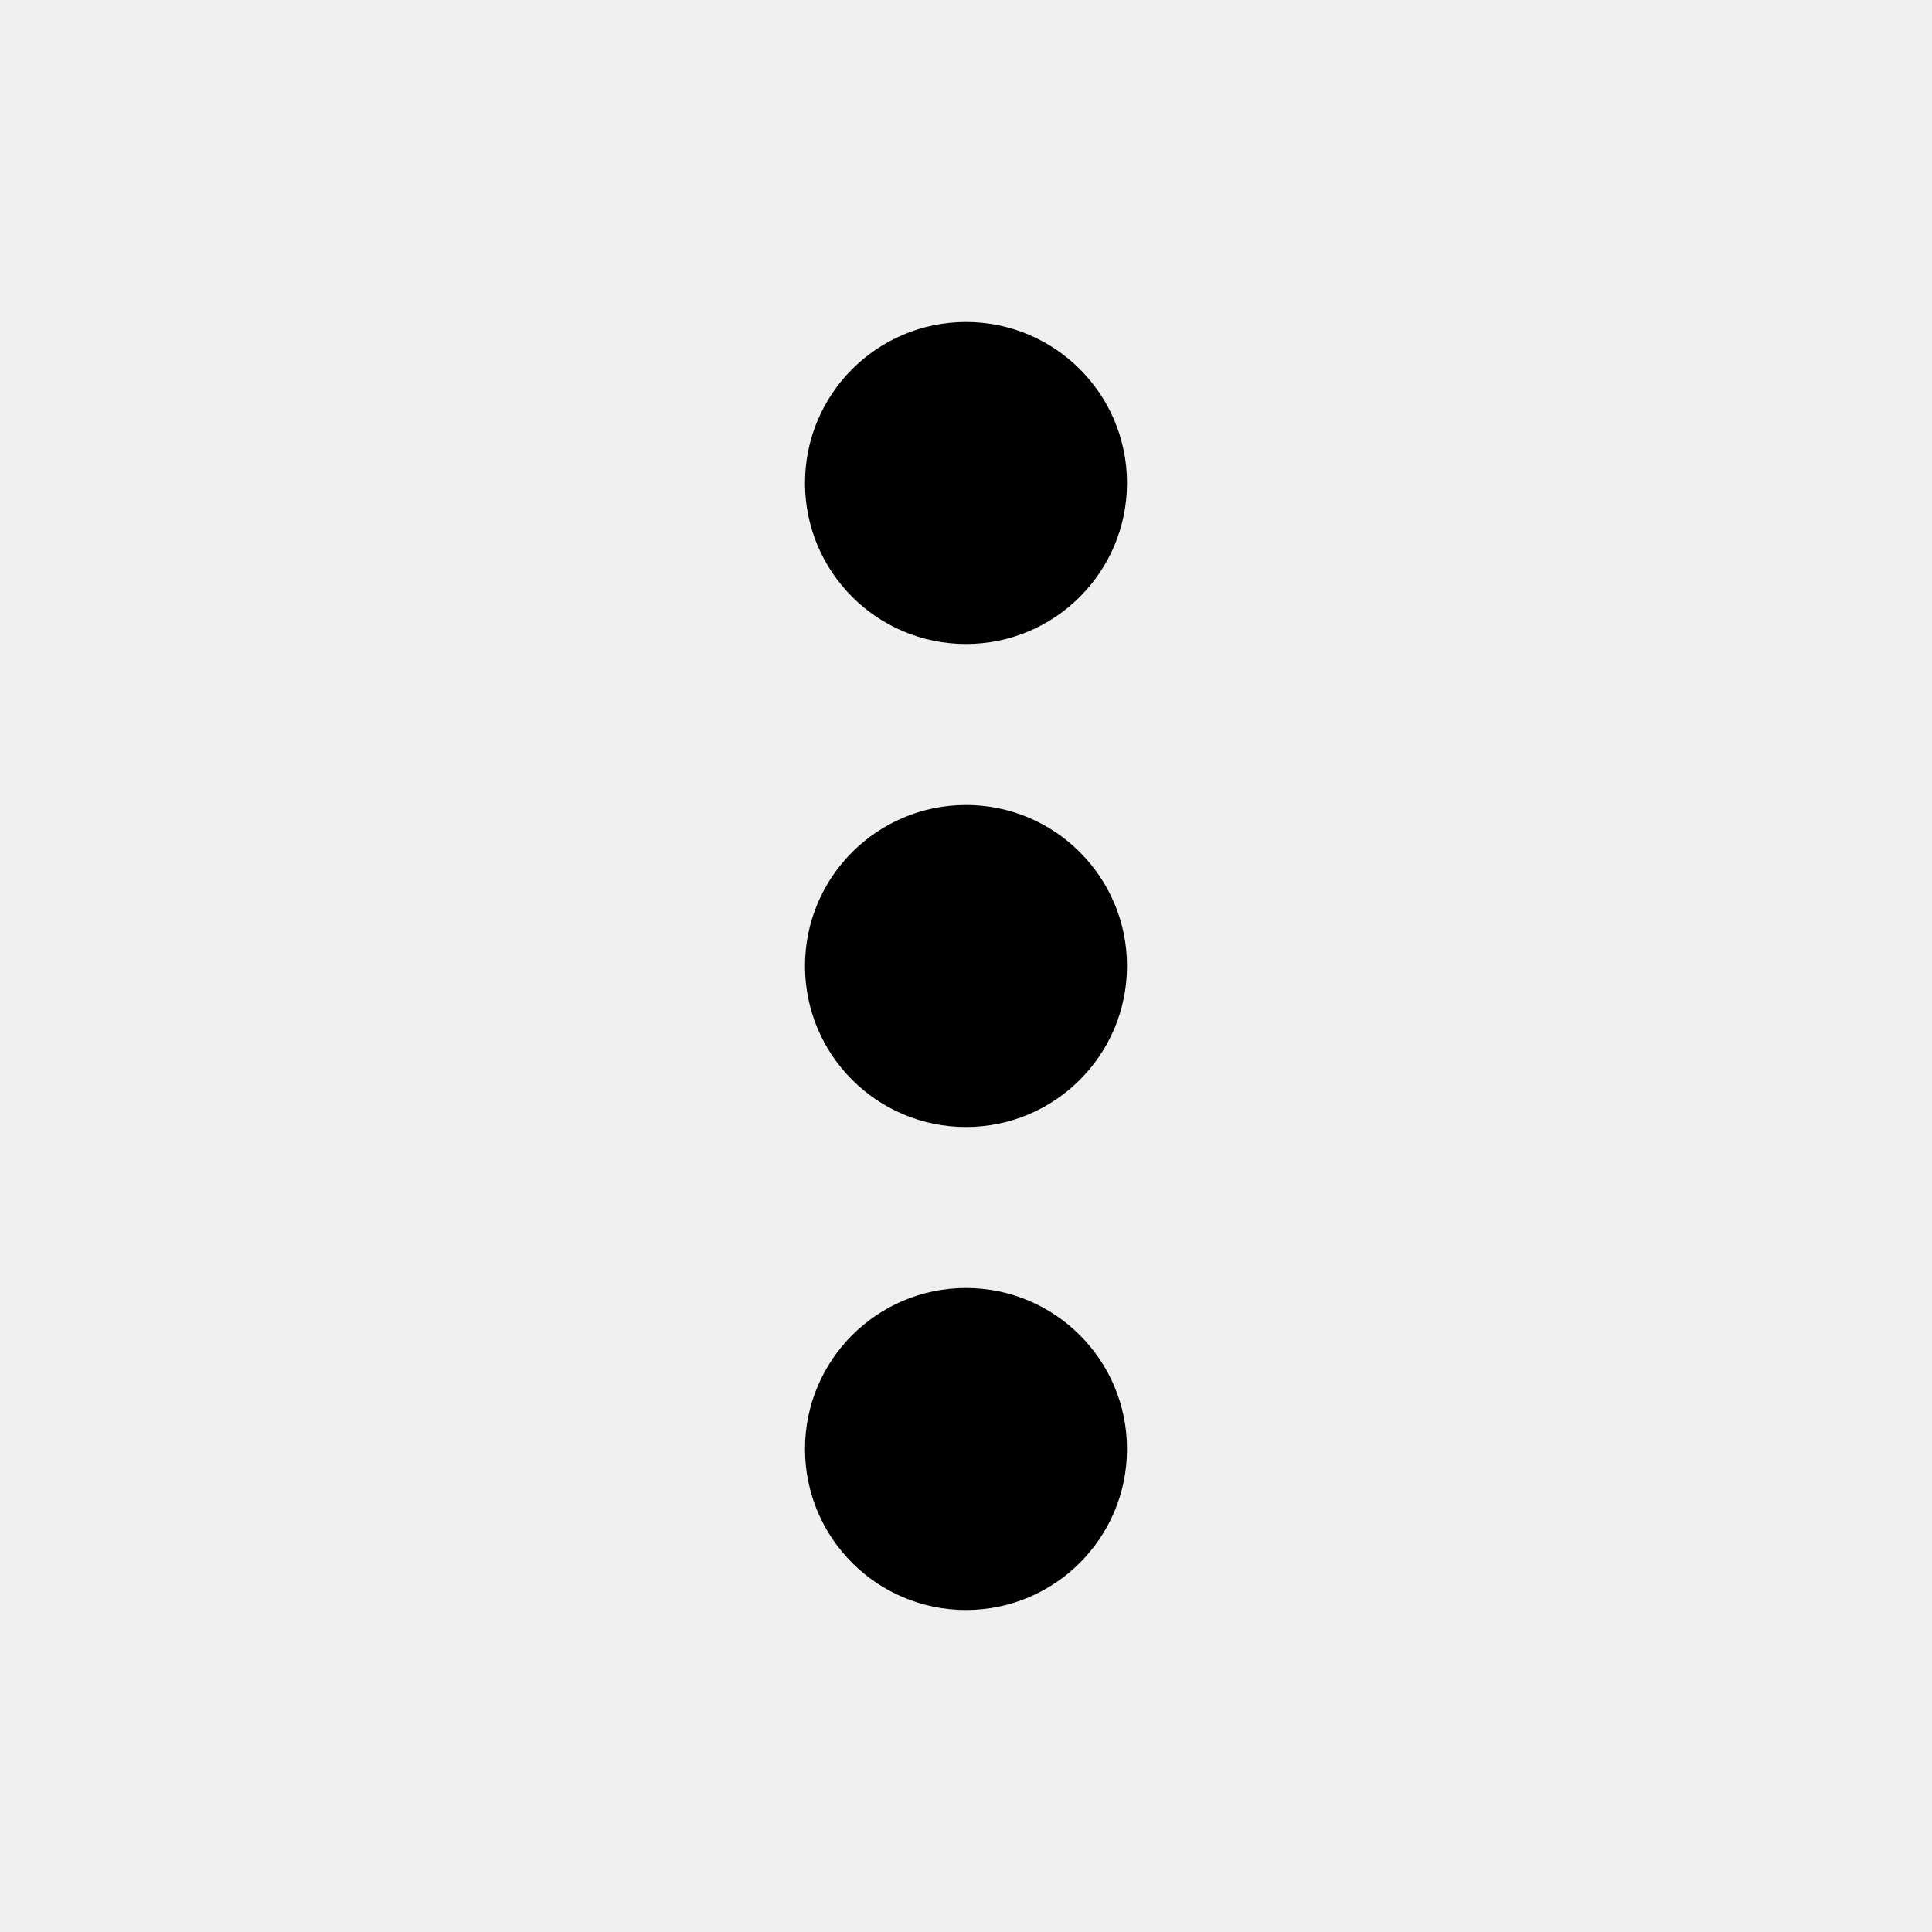
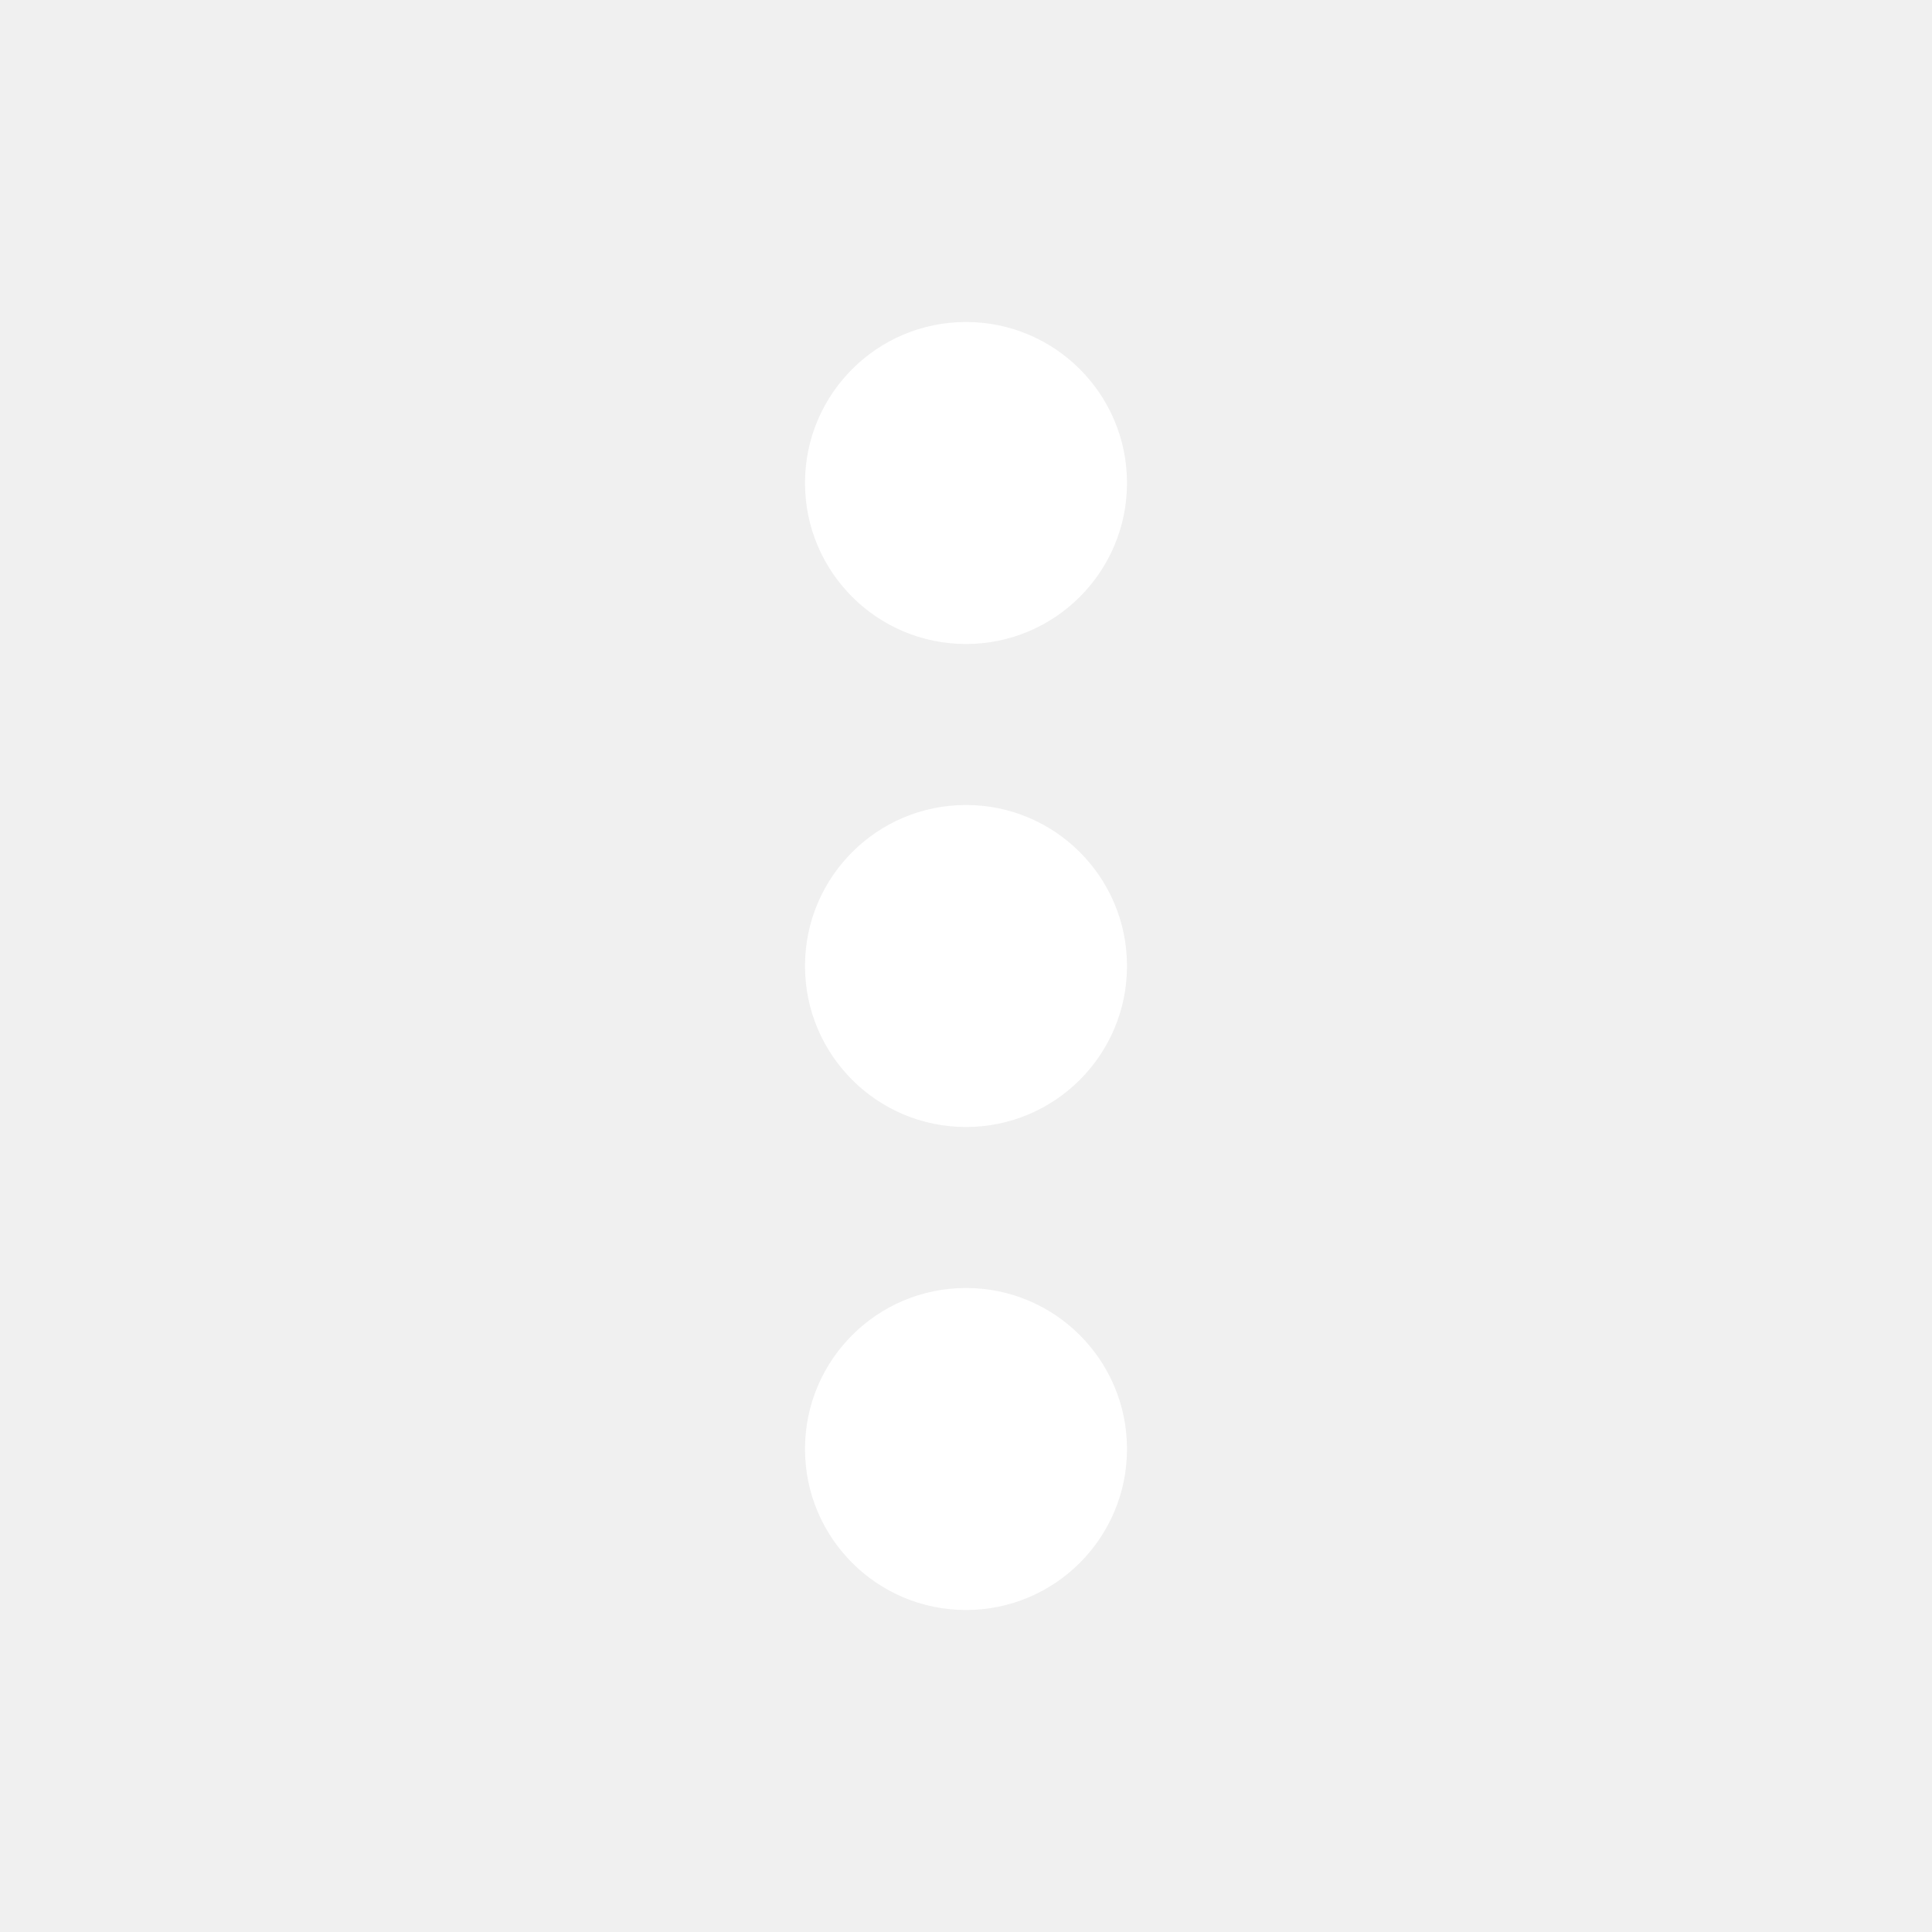
<svg xmlns="http://www.w3.org/2000/svg" version="1.1" width="24" height="24" viewBox="0 0 24 24">
-   <path d="M12,16A2,2 0 0,1 14,18A2,2 0 0,1 12,20A2,2 0 0,1 10,18A2,2 0 0,1 12,16M12,10A2,2 0 0,1 14,12A2,2 0 0,1 12,14A2,2 0 0,1 10,12A2,2 0 0,1 12,10M12,4A2,2 0 0,1 14,6A2,2 0 0,1 12,8A2,2 0 0,1 10,6A2,2 0 0,1 12,4Z" />
+   <path fill="#fff" d="M12,16A2,2 0 0,1 14,18A2,2 0 0,1 12,20A2,2 0 0,1 10,18A2,2 0 0,1 12,16M12,10A2,2 0 0,1 14,12A2,2 0 0,1 12,14A2,2 0 0,1 10,12A2,2 0 0,1 12,10M12,4A2,2 0 0,1 14,6A2,2 0 0,1 12,8A2,2 0 0,1 10,6A2,2 0 0,1 12,4Z" />
</svg>
